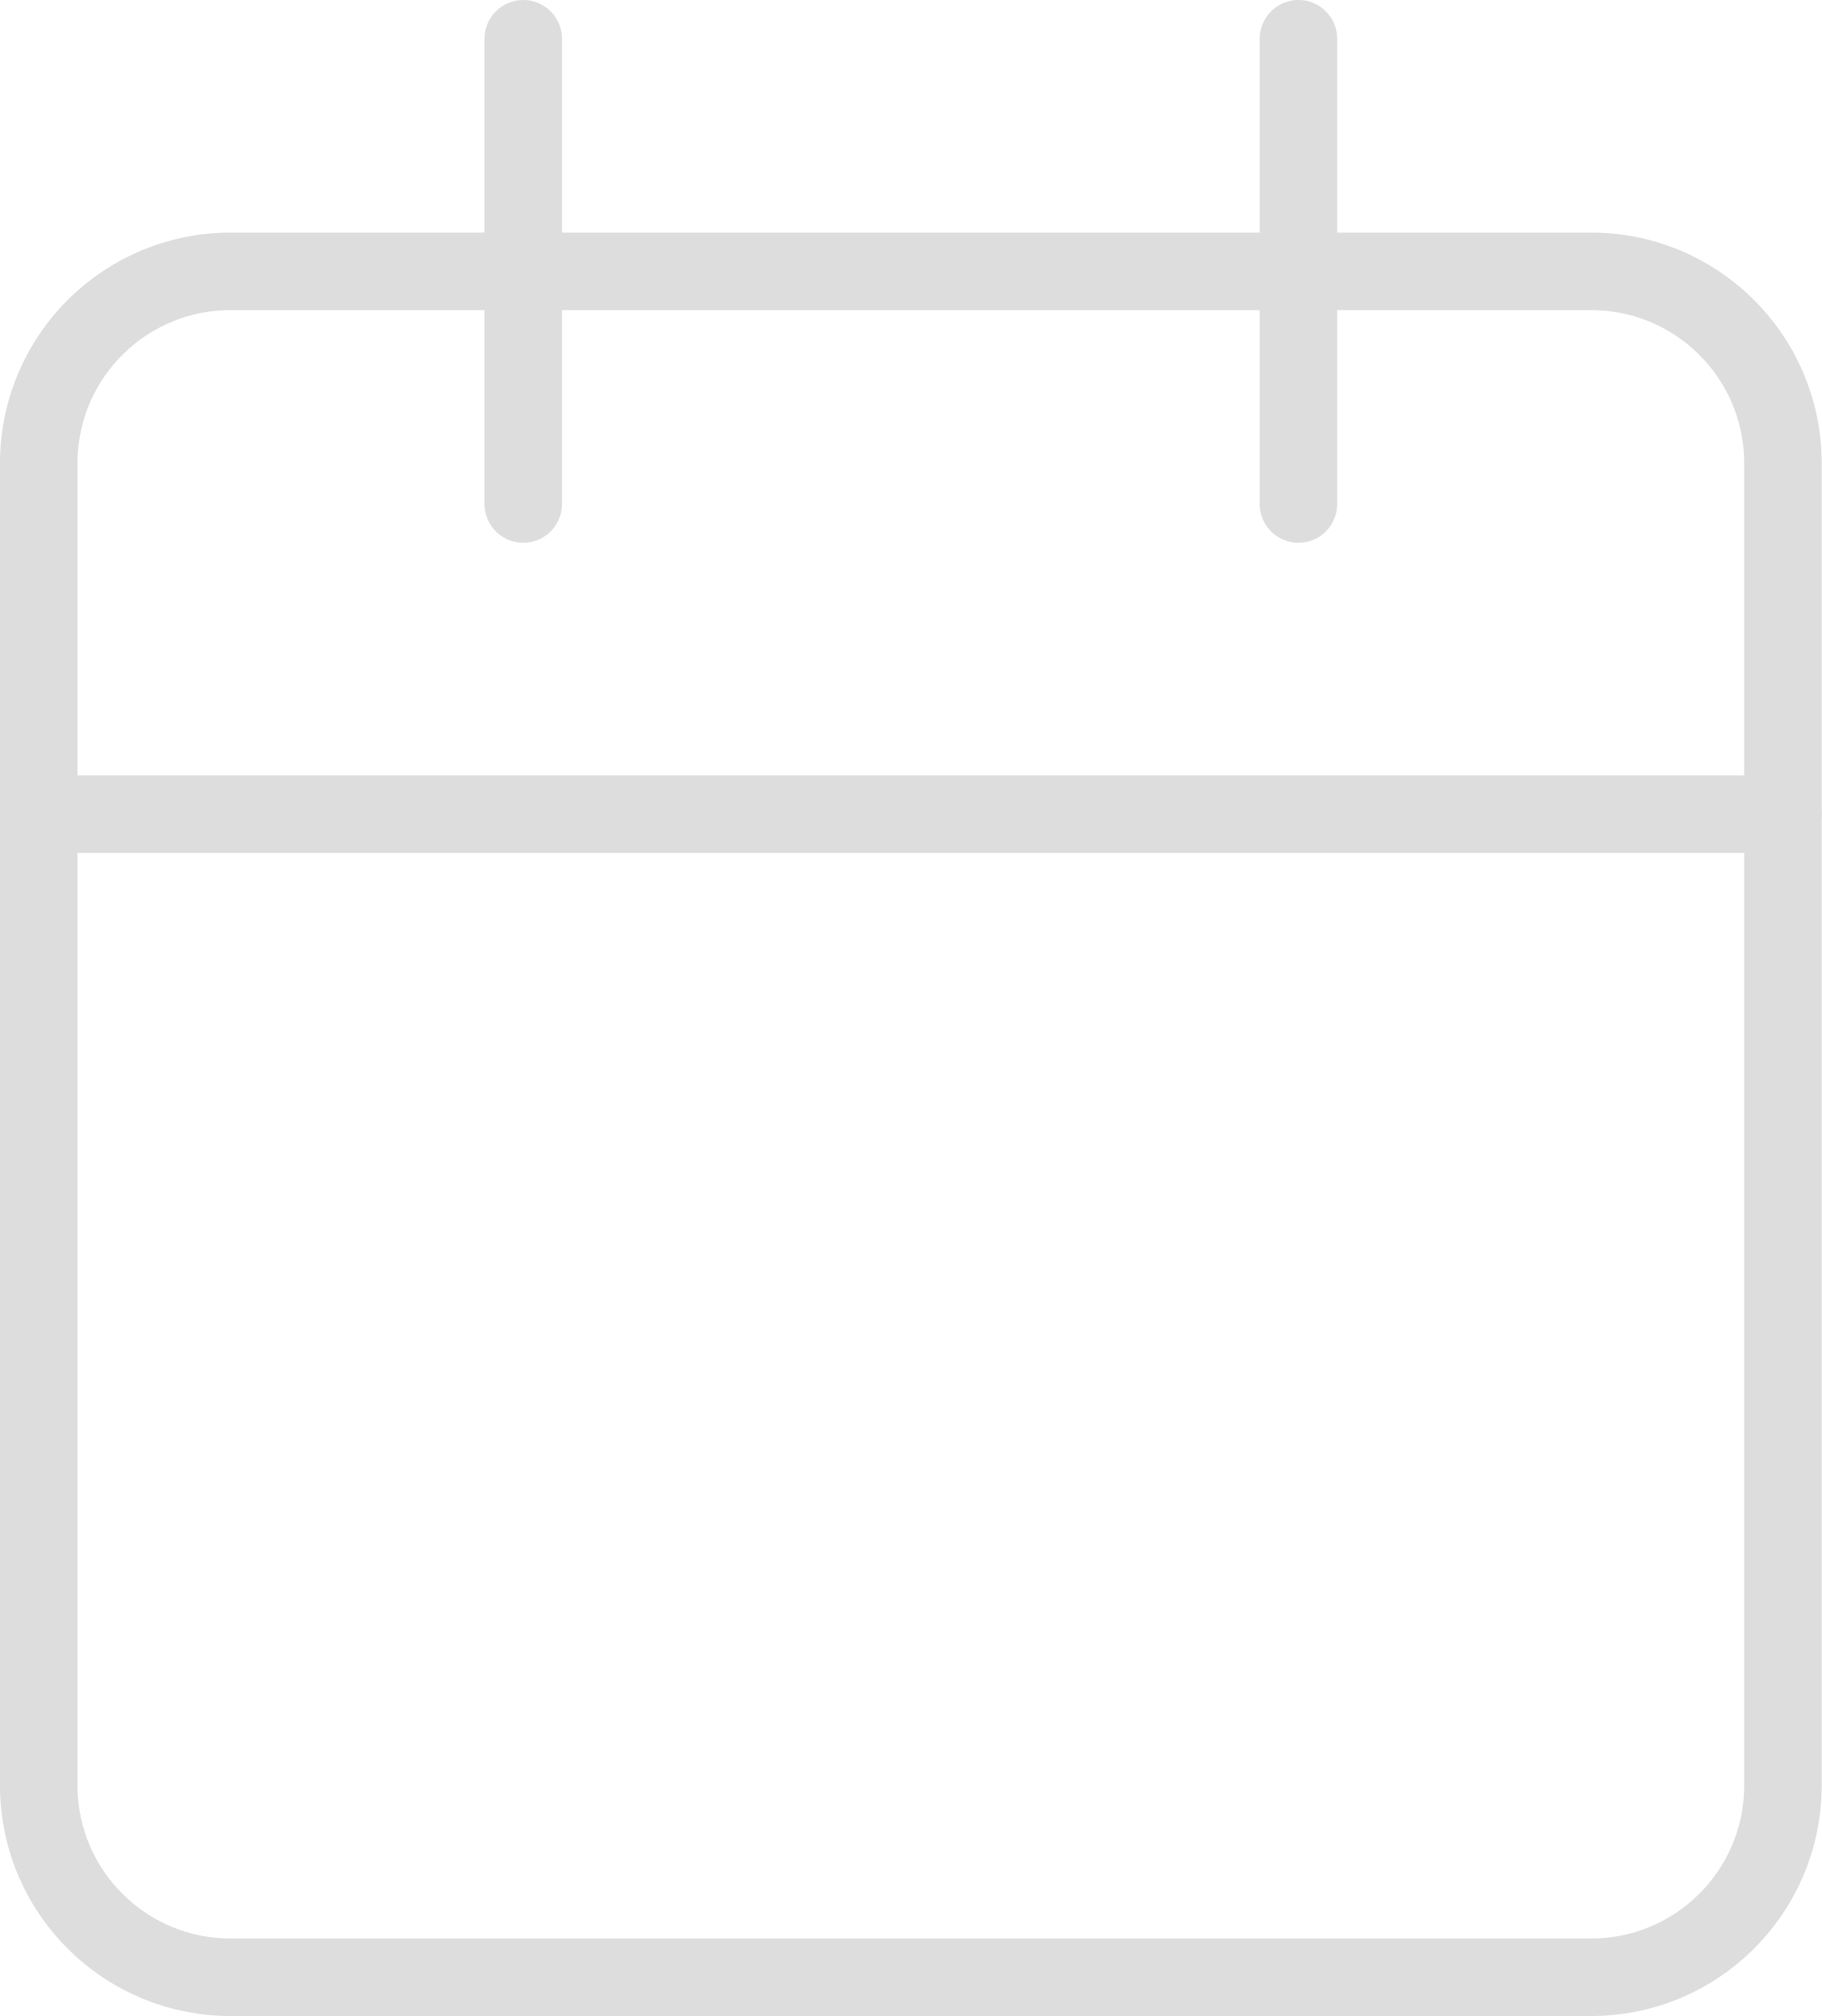
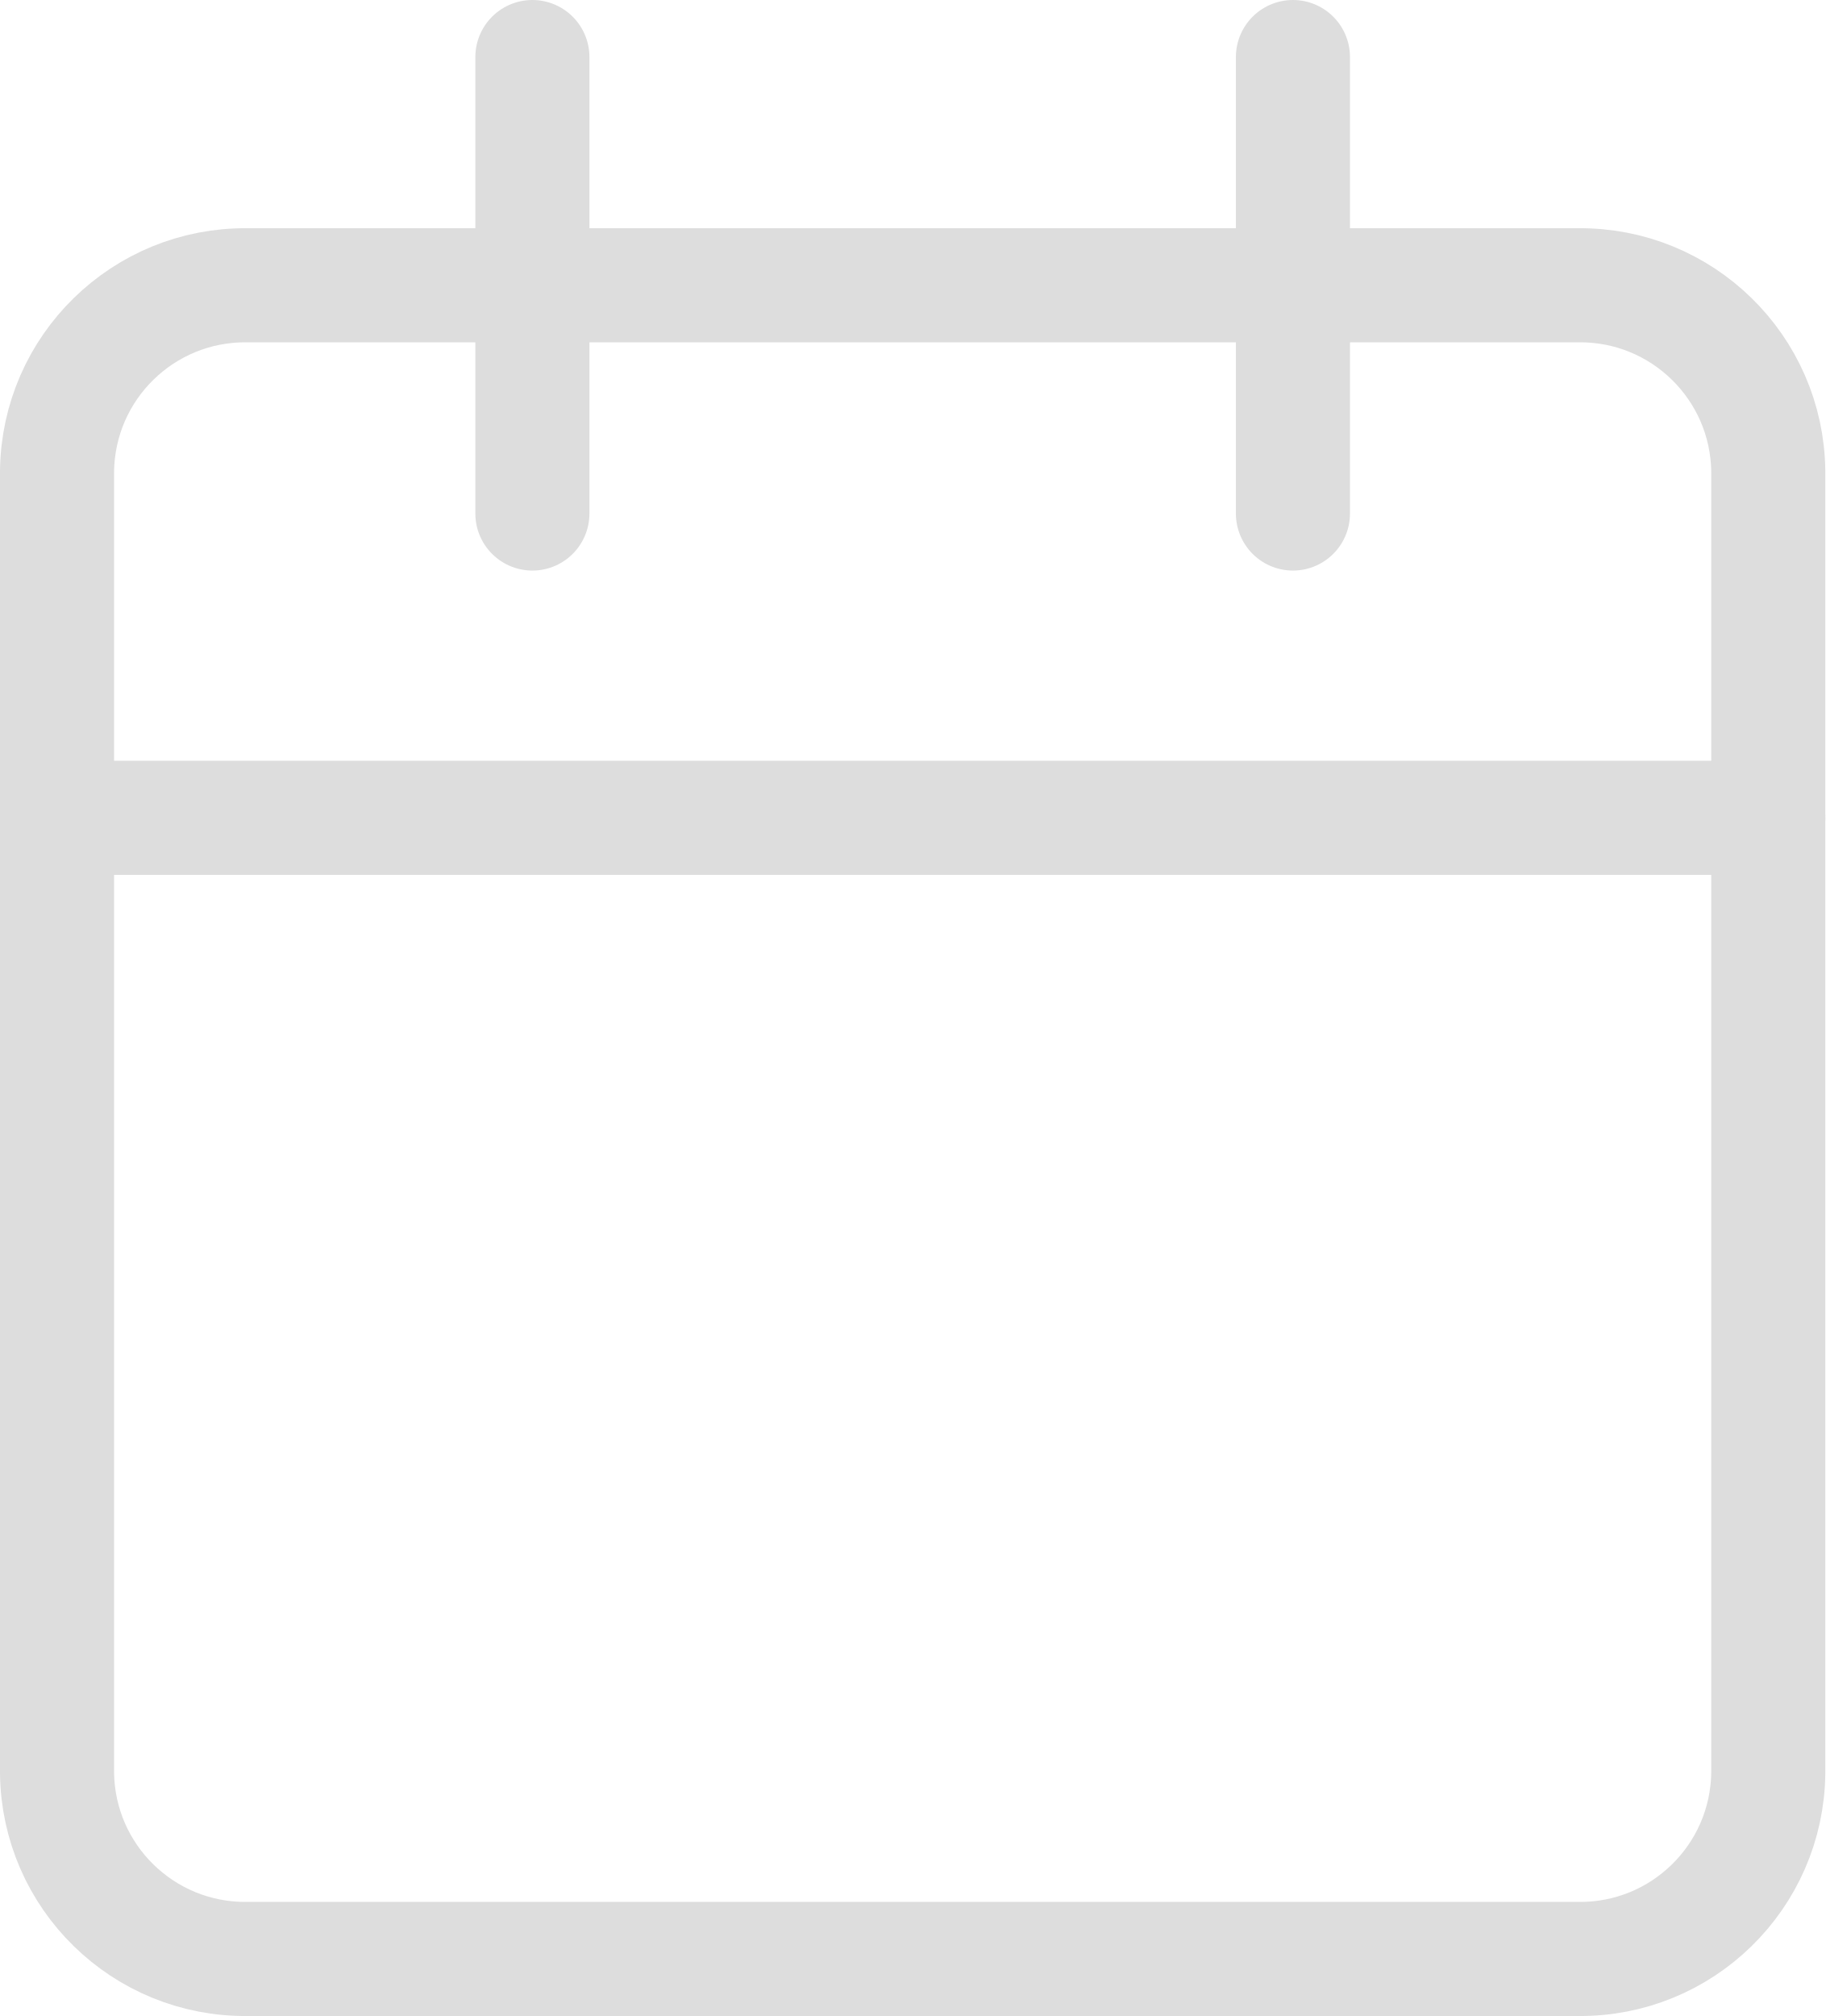
- <svg xmlns="http://www.w3.org/2000/svg" width="23.5" height="26" viewBox="0 0 23.5 26">
+ <svg xmlns="http://www.w3.org/2000/svg" width="24" height="26.5" viewBox="0 0 24 26.5">
  <defs>
-     <style>.a{fill:none;stroke:#ddd;stroke-linecap:round;stroke-linejoin:round;}</style>
+     <style>.a{fill:none;stroke:#ddd;stroke-linecap:round;stroke-linejoin:round;stroke-width:1.5px;}</style>
  </defs>
-   <g transform="translate(-4 -2.5)">
+   <g transform="translate(-3.75 -2.25)">
    <path class="a" d="M7,6H24.5A2.473,2.473,0,0,1,27,8.444V25.556A2.473,2.473,0,0,1,24.5,28H7a2.473,2.473,0,0,1-2.5-2.444V8.444A2.473,2.473,0,0,1,7,6Z" transform="translate(0 0)" />
    <path class="a" d="M24,3V9" transform="translate(-3.25)" />
    <path class="a" d="M12,3V9" transform="translate(-1.25)" />
    <path class="a" d="M4.5,15H27" transform="translate(0 -2)" />
  </g>
</svg>
